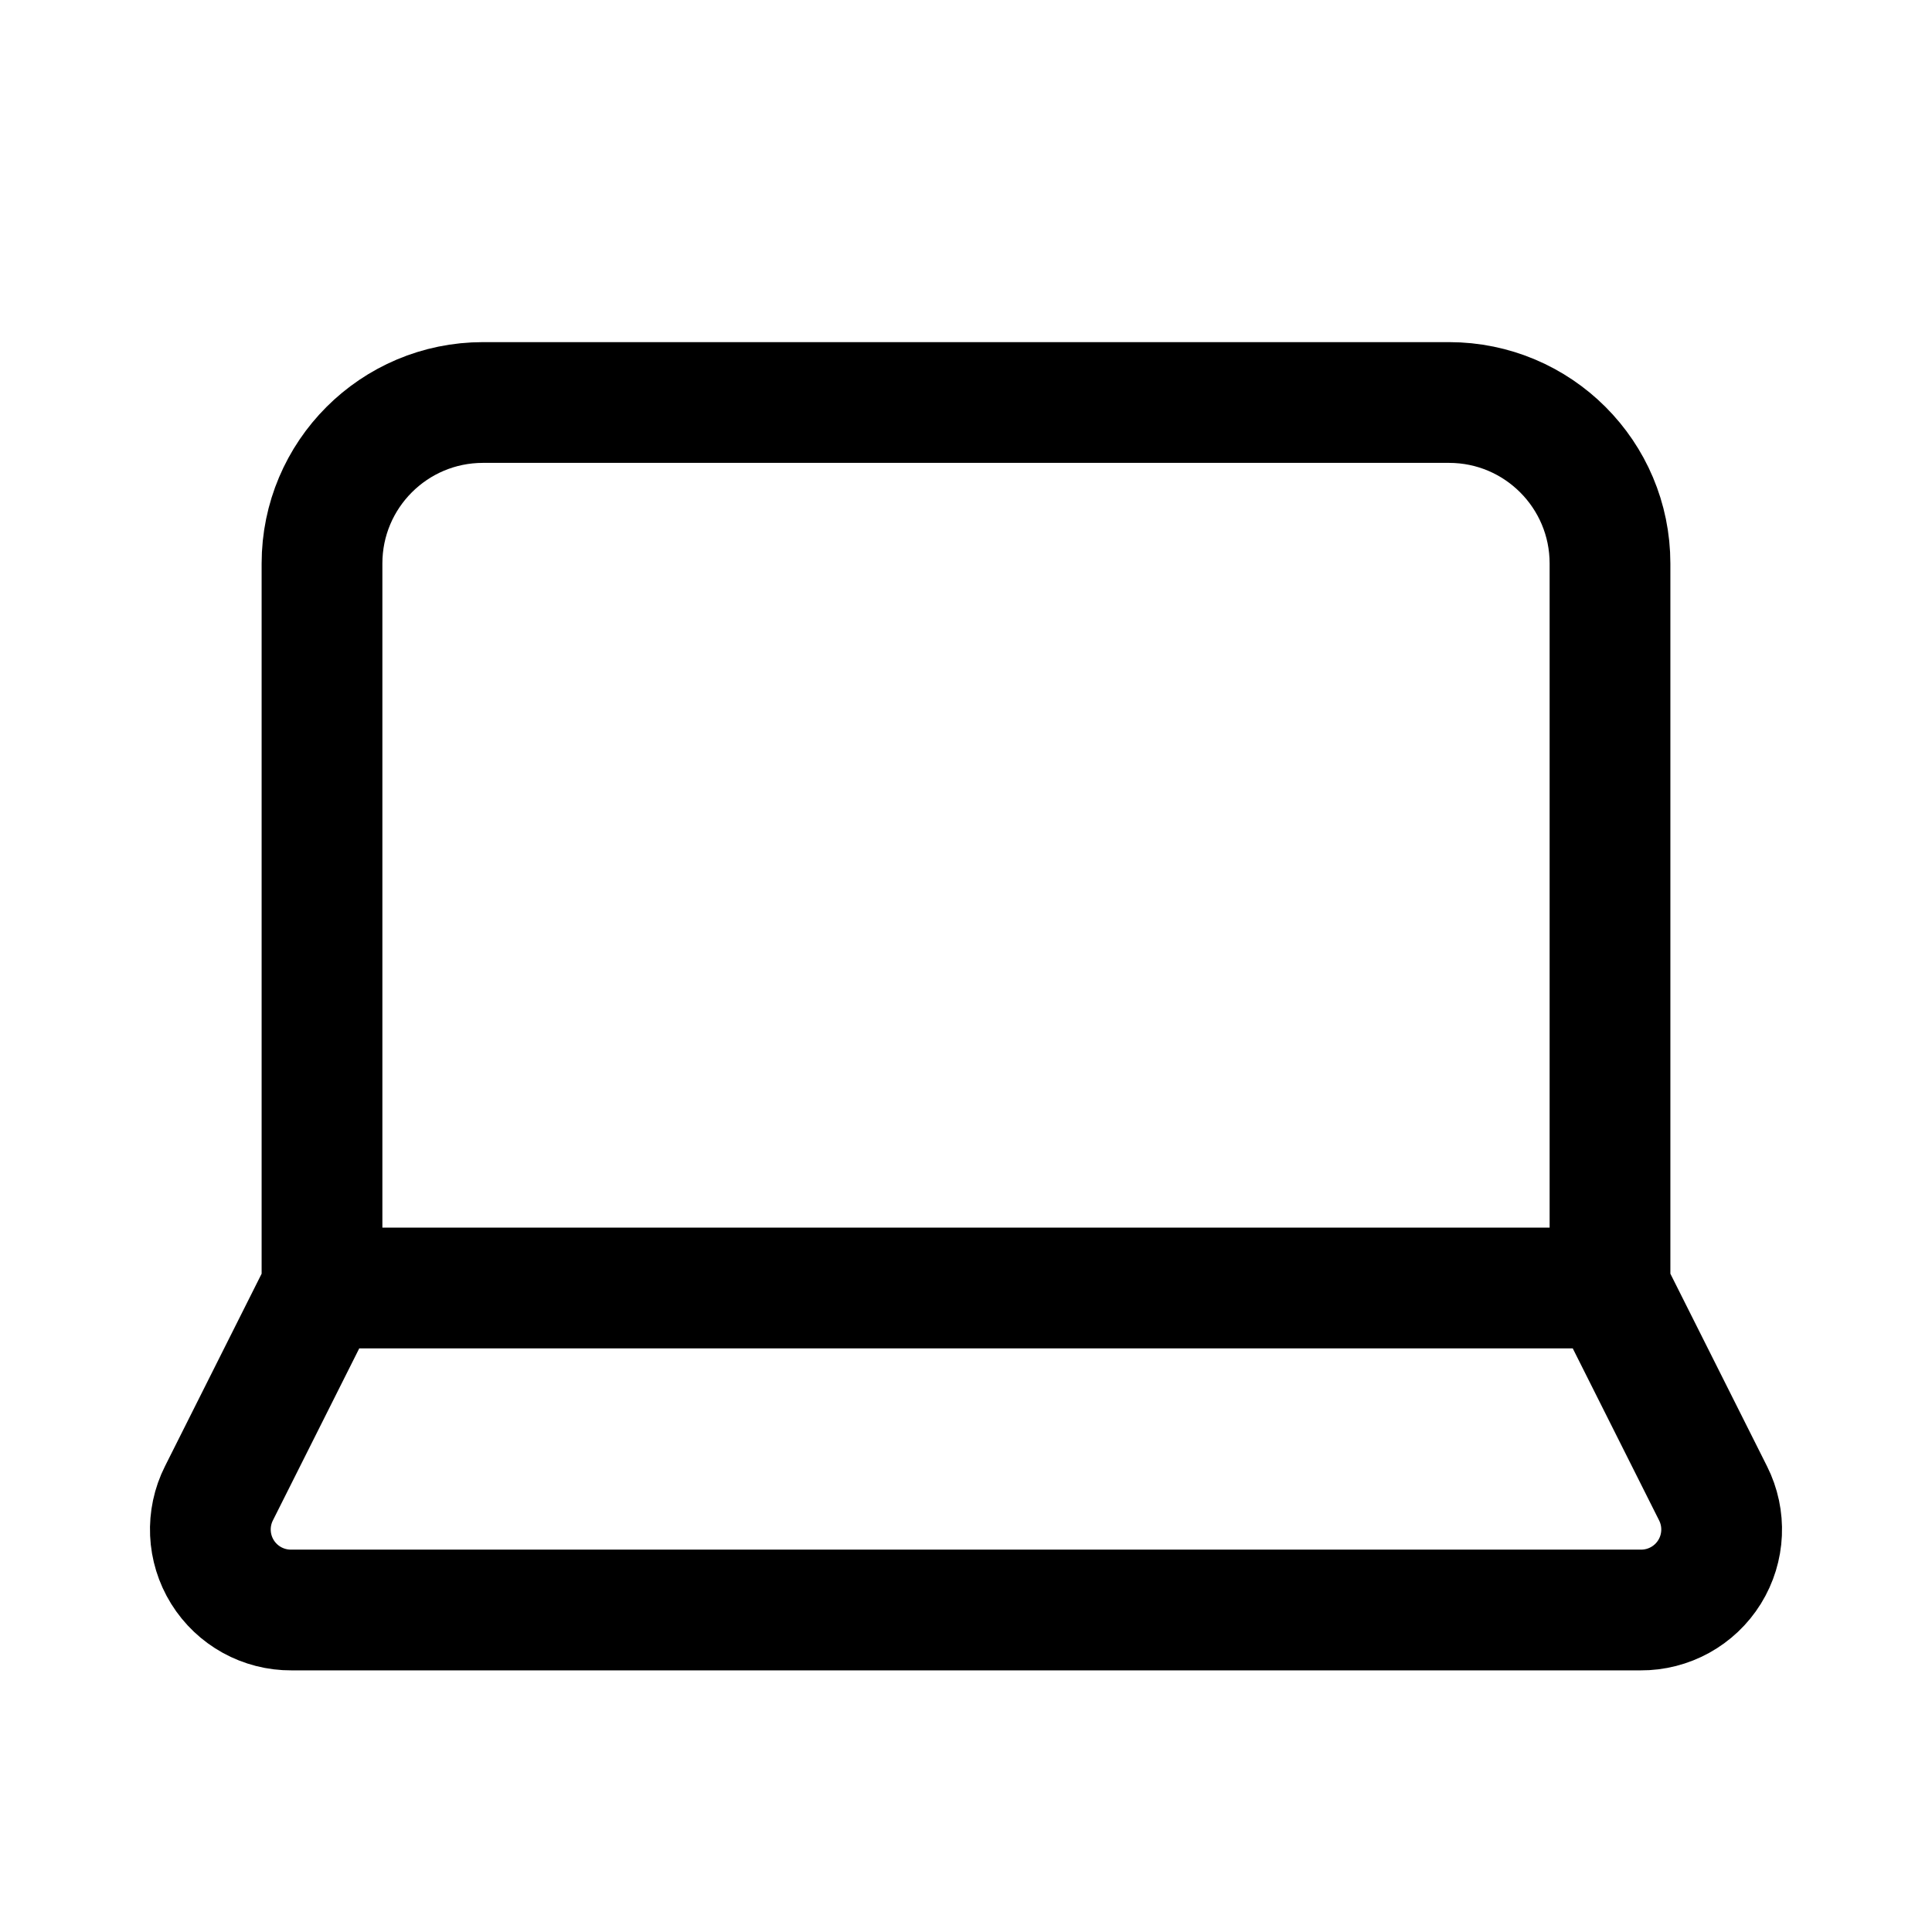
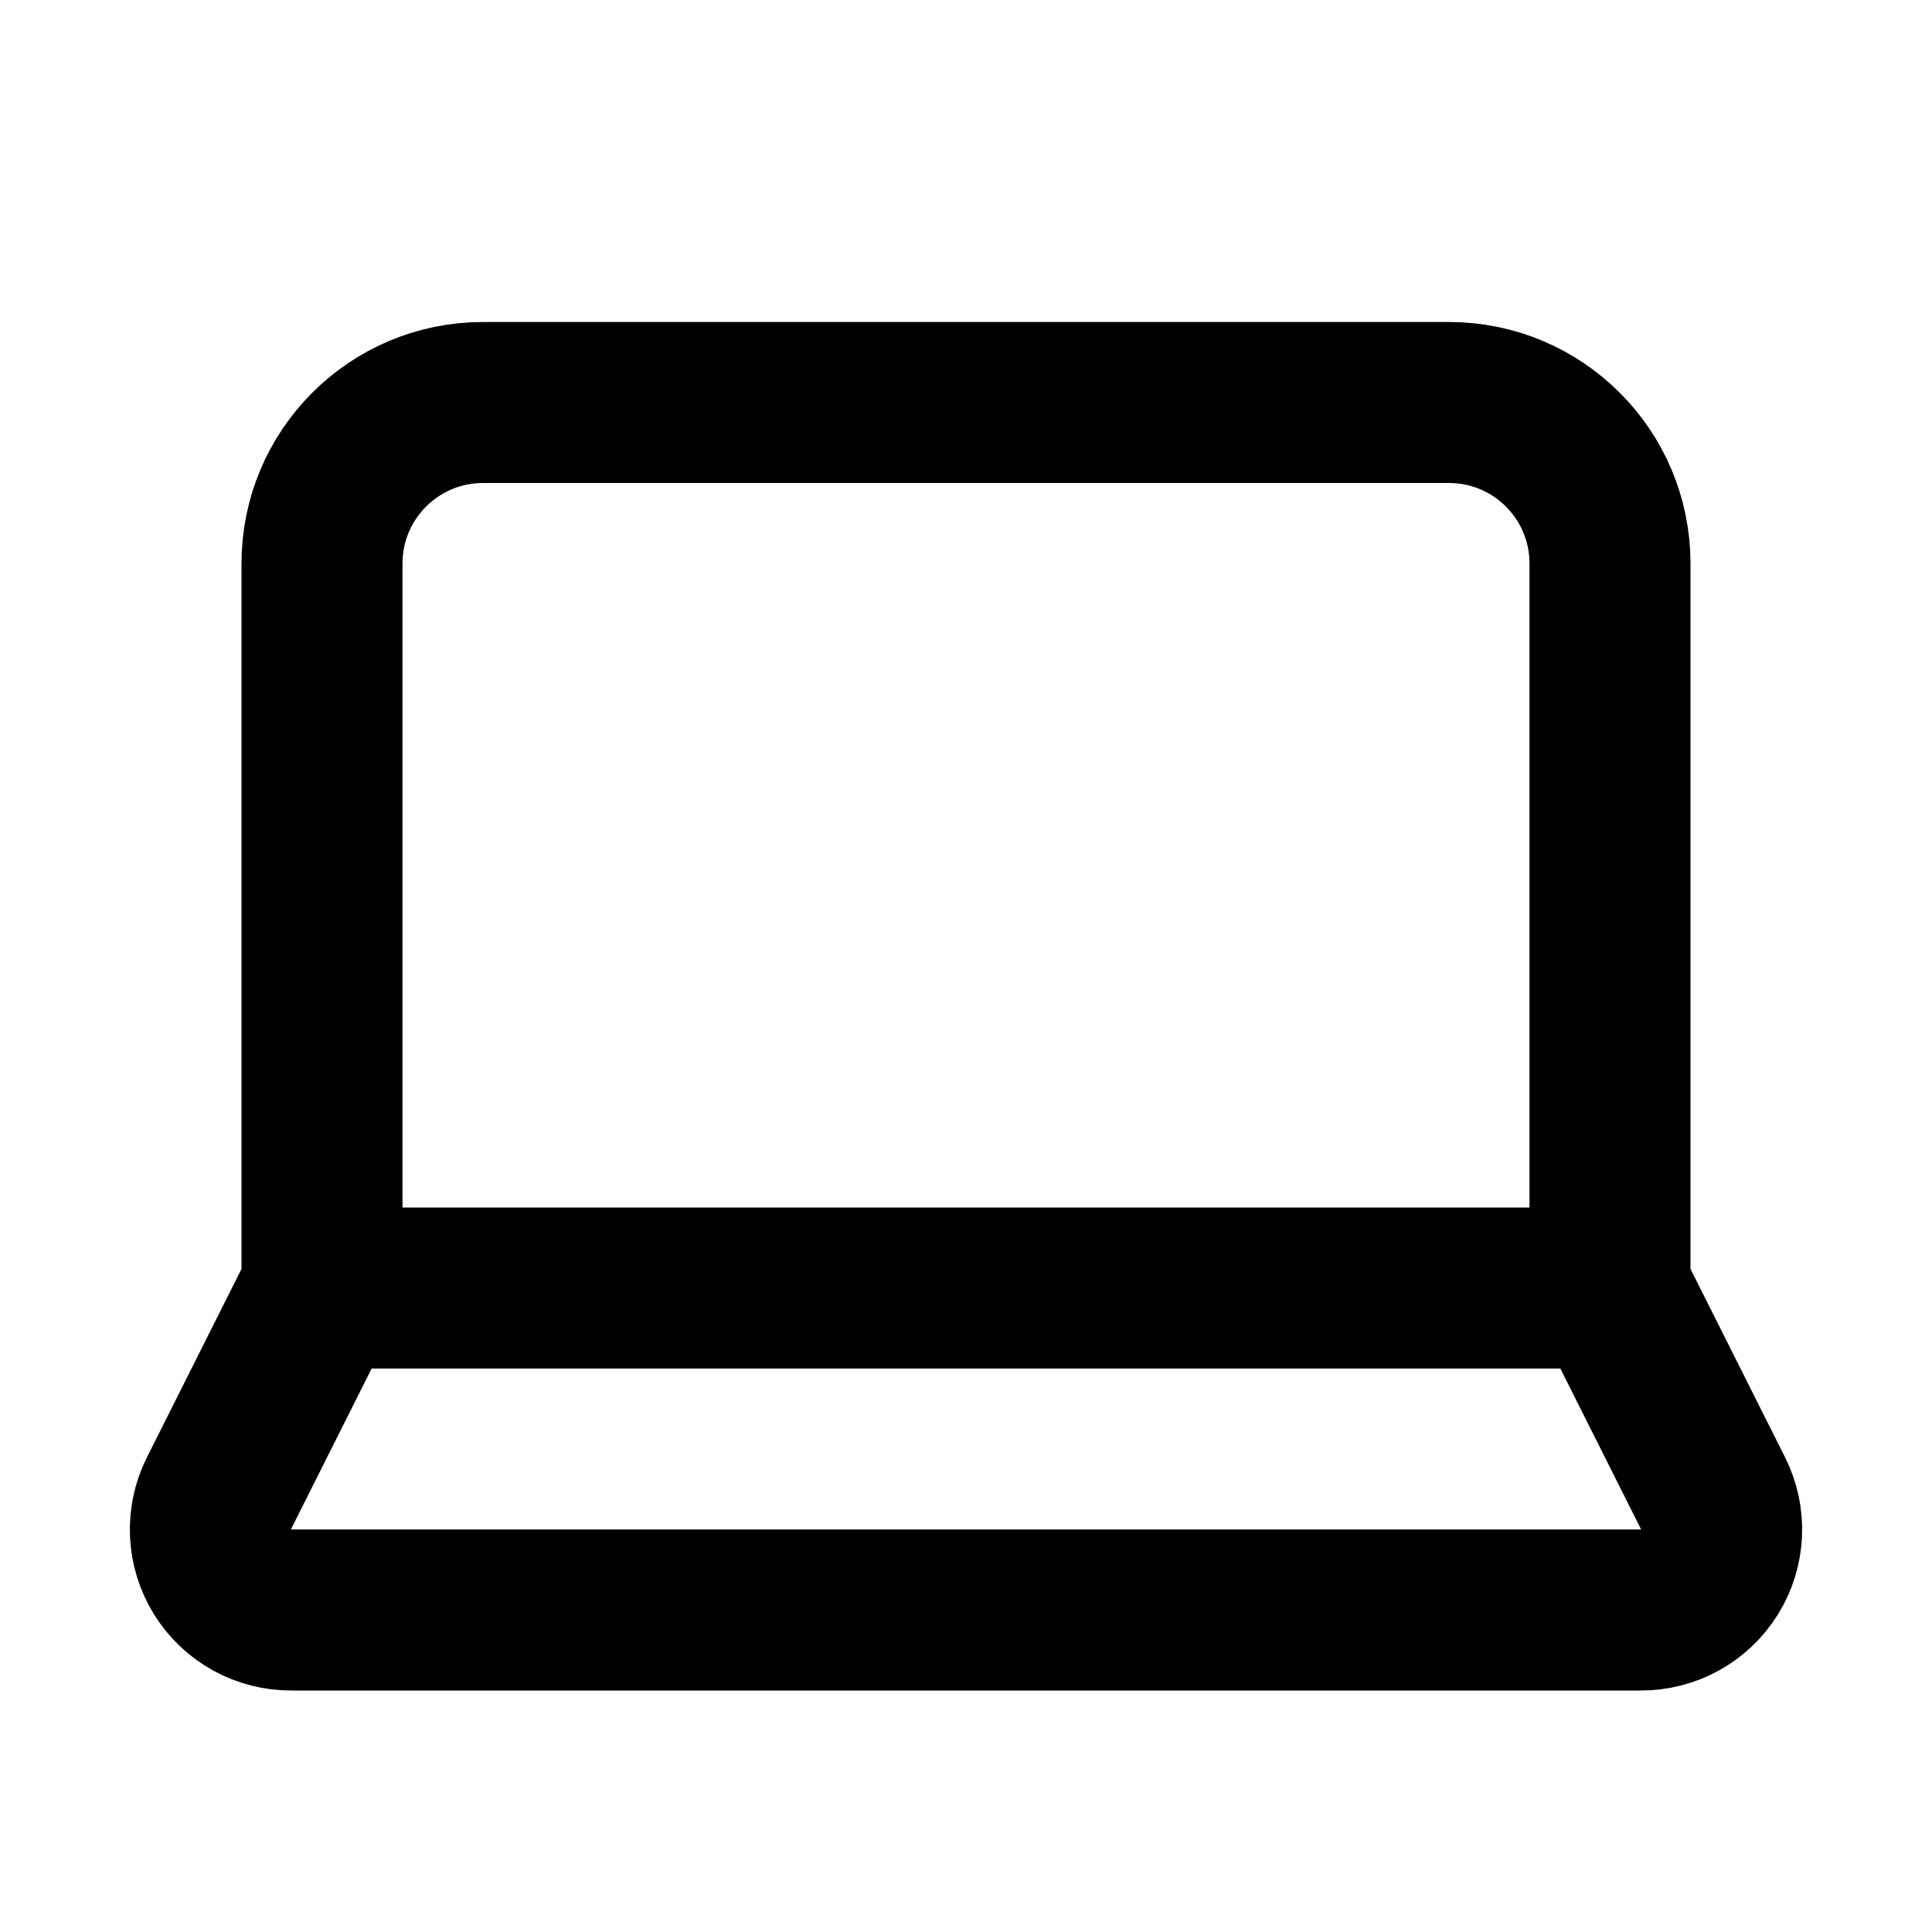
- <svg xmlns="http://www.w3.org/2000/svg" viewBox="0 0 24 24" fill="none" stroke="currentColor" stroke-width="1.5" stroke-linecap="round" stroke-linejoin="round">
+ <svg xmlns="http://www.w3.org/2000/svg" viewBox="0 0 24 24" fill="none" stroke="currentColor" stroke-width="2" stroke-linecap="round" stroke-linejoin="round">
  <path d="M20 16V7a2 2 0 0 0-2-2H6a2 2 0 0 0-2 2v9m16 0H4m16 0 1.28 2.55a1 1 0 0 1-.9 1.45H3.62a1 1 0 0 1-.9-1.45L4 16" />
</svg>
